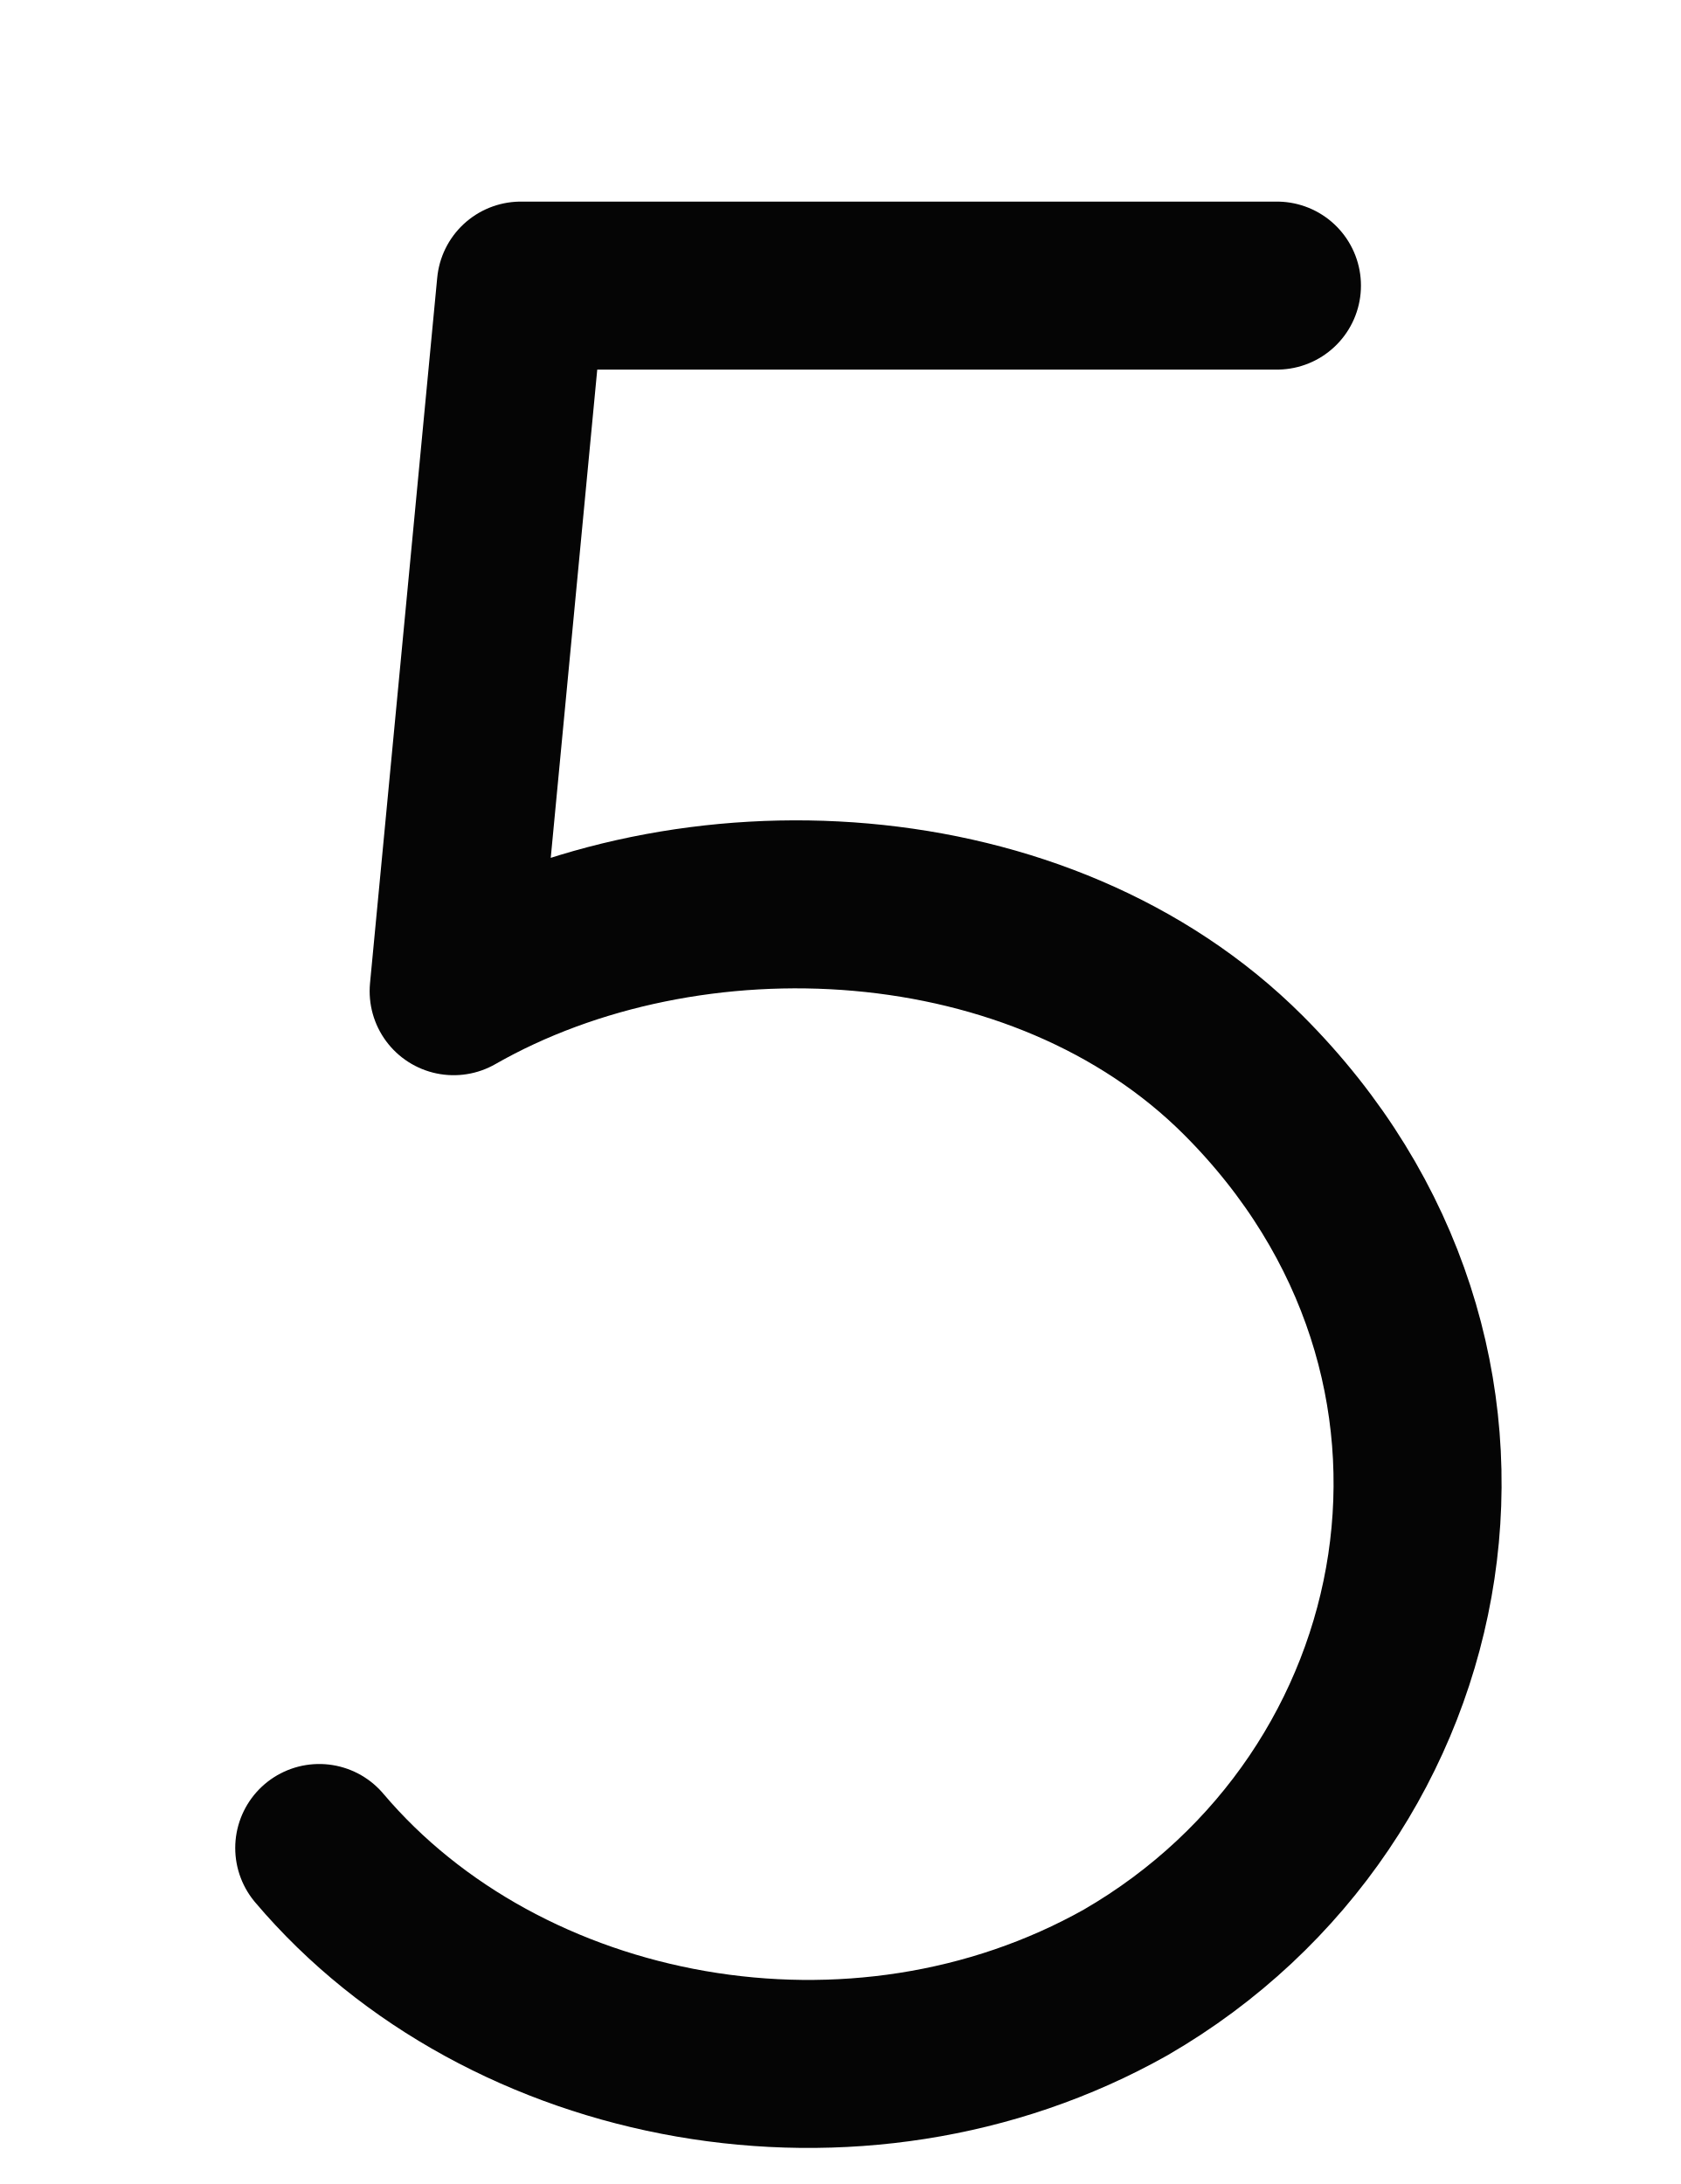
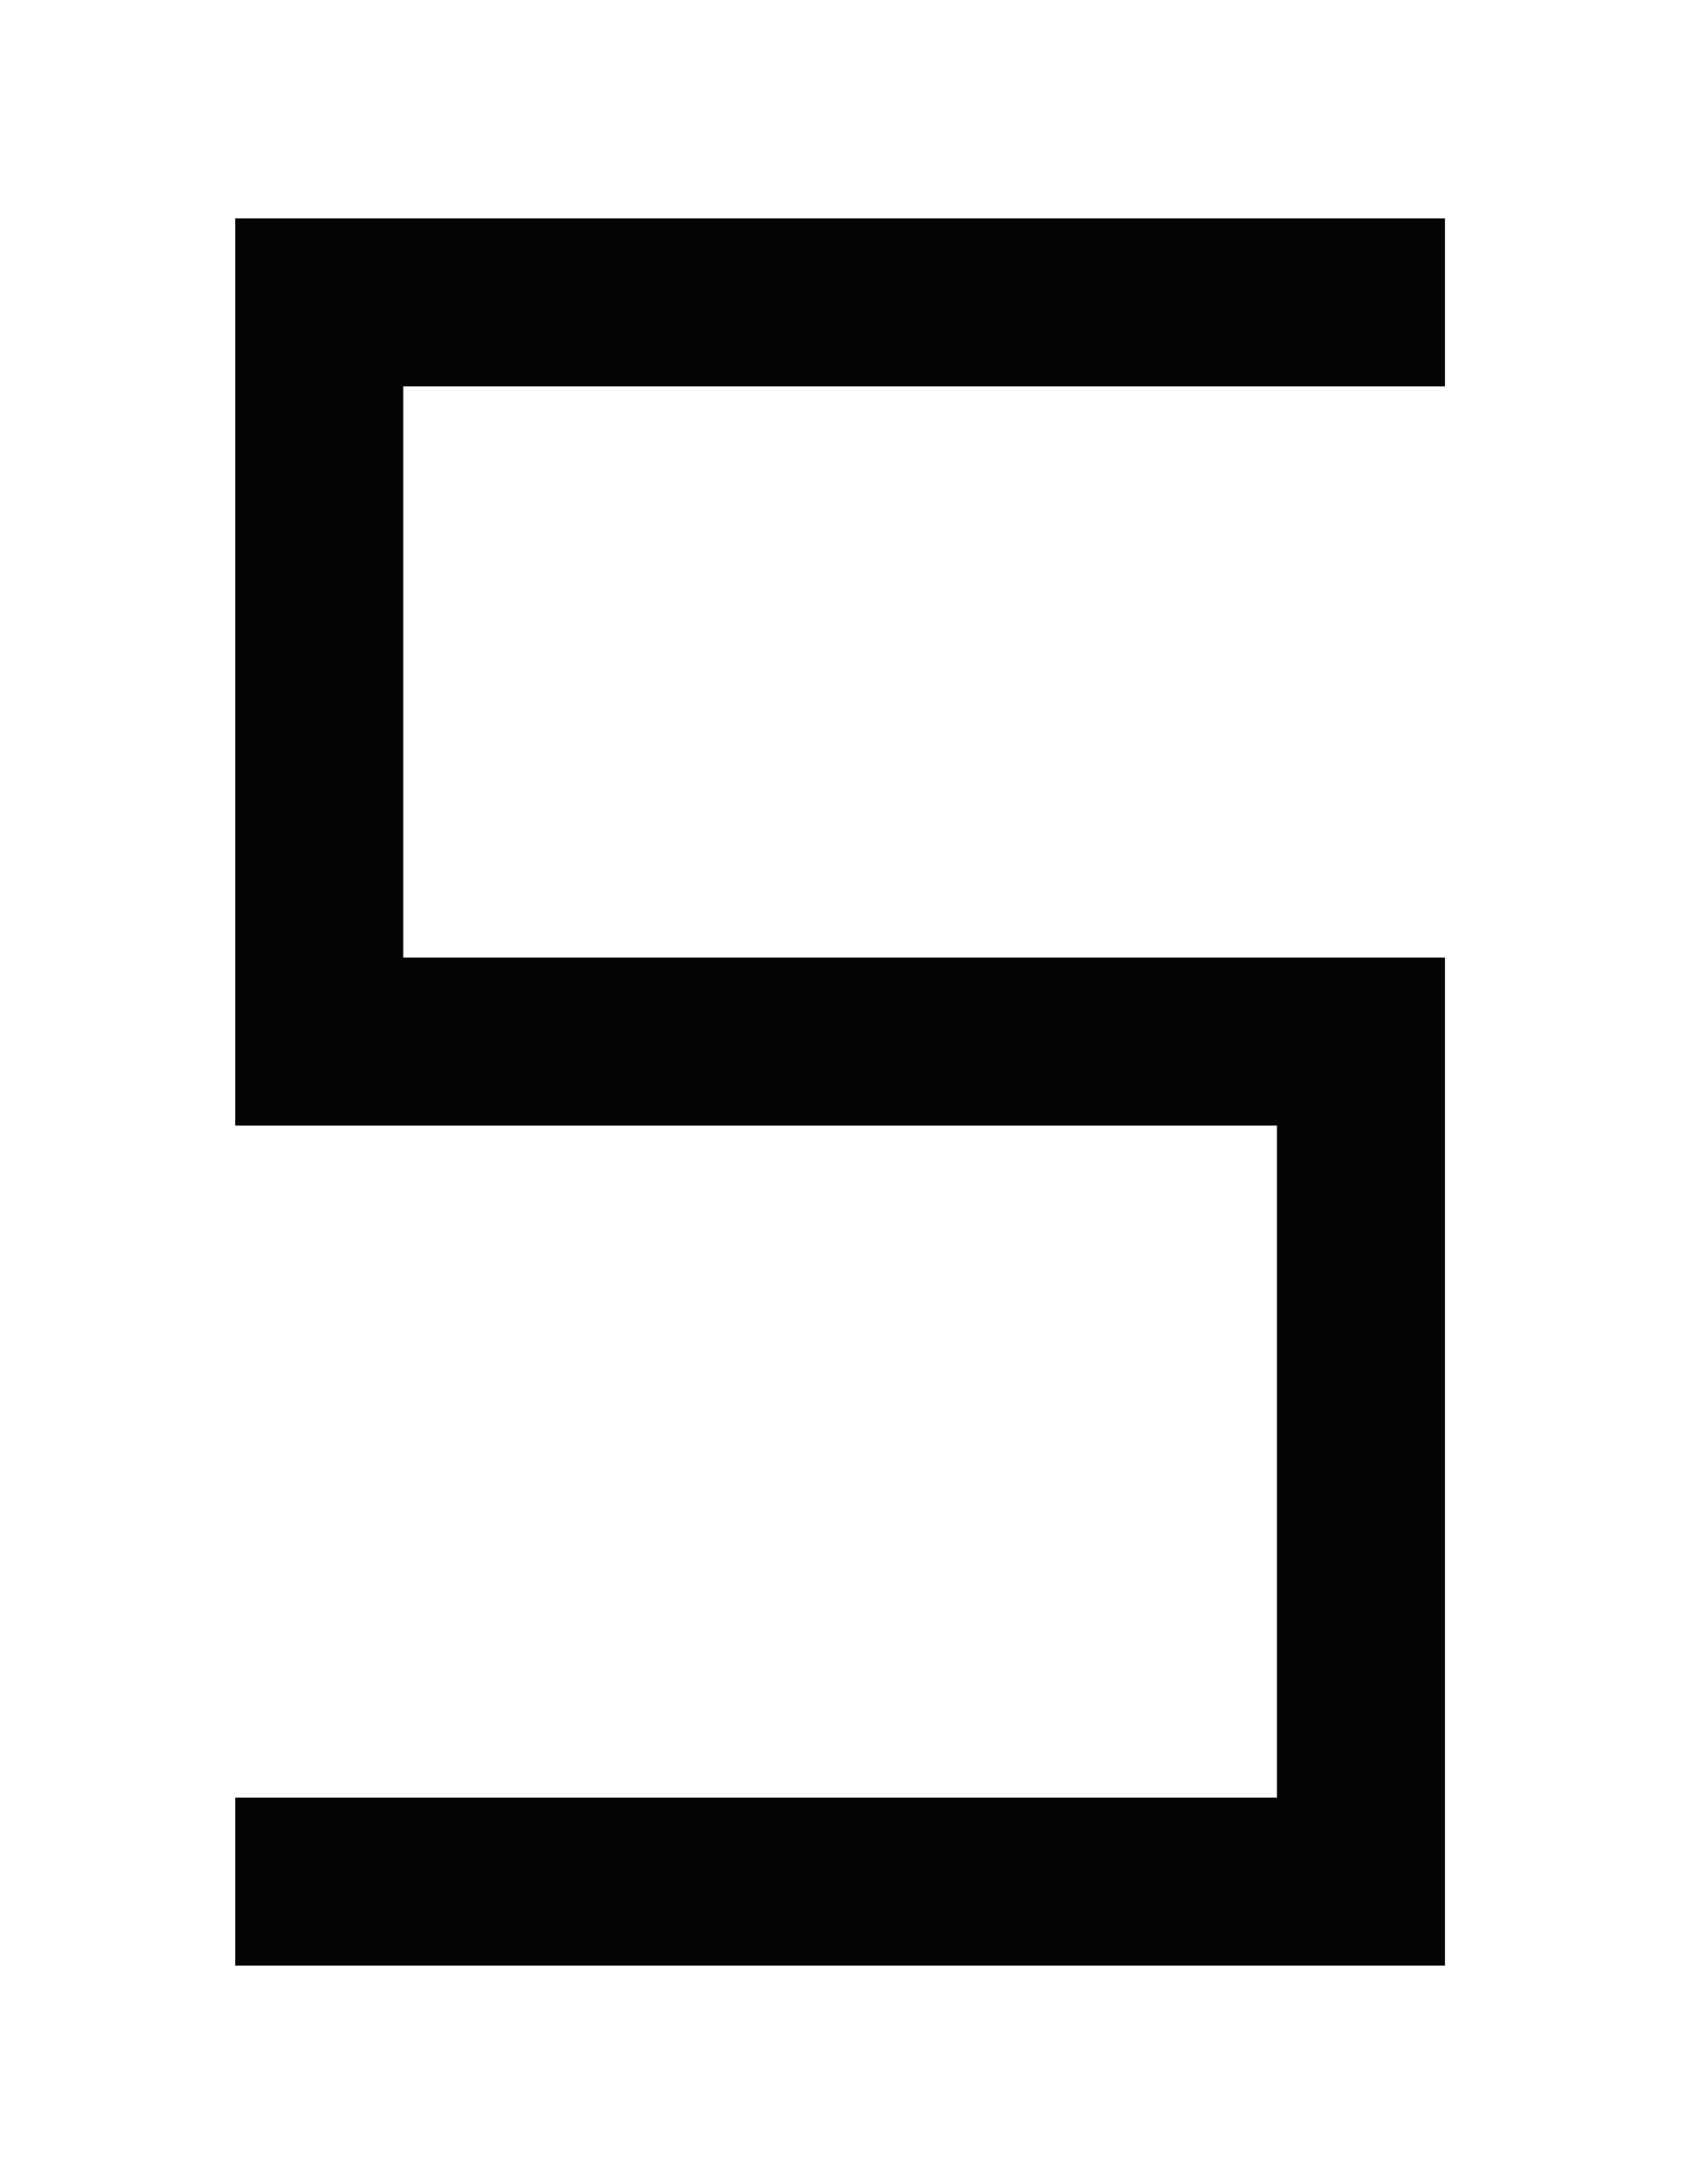
<svg xmlns="http://www.w3.org/2000/svg" viewBox="0 0 100 130">
-   <path d="M76 17H31l-4 42c14-8 35-7 47 5 17 17 12 43-7 54-16 9-37 5-48-8" fill="none" stroke="#050505" stroke-width="10" stroke-linecap="round" stroke-linejoin="round" />
+   <path d="M81 18H19V62H81V112H19" fill="none" stroke="#050505" stroke-width="10" stroke-linecap="square" stroke-linejoin="miter" />
</svg>
